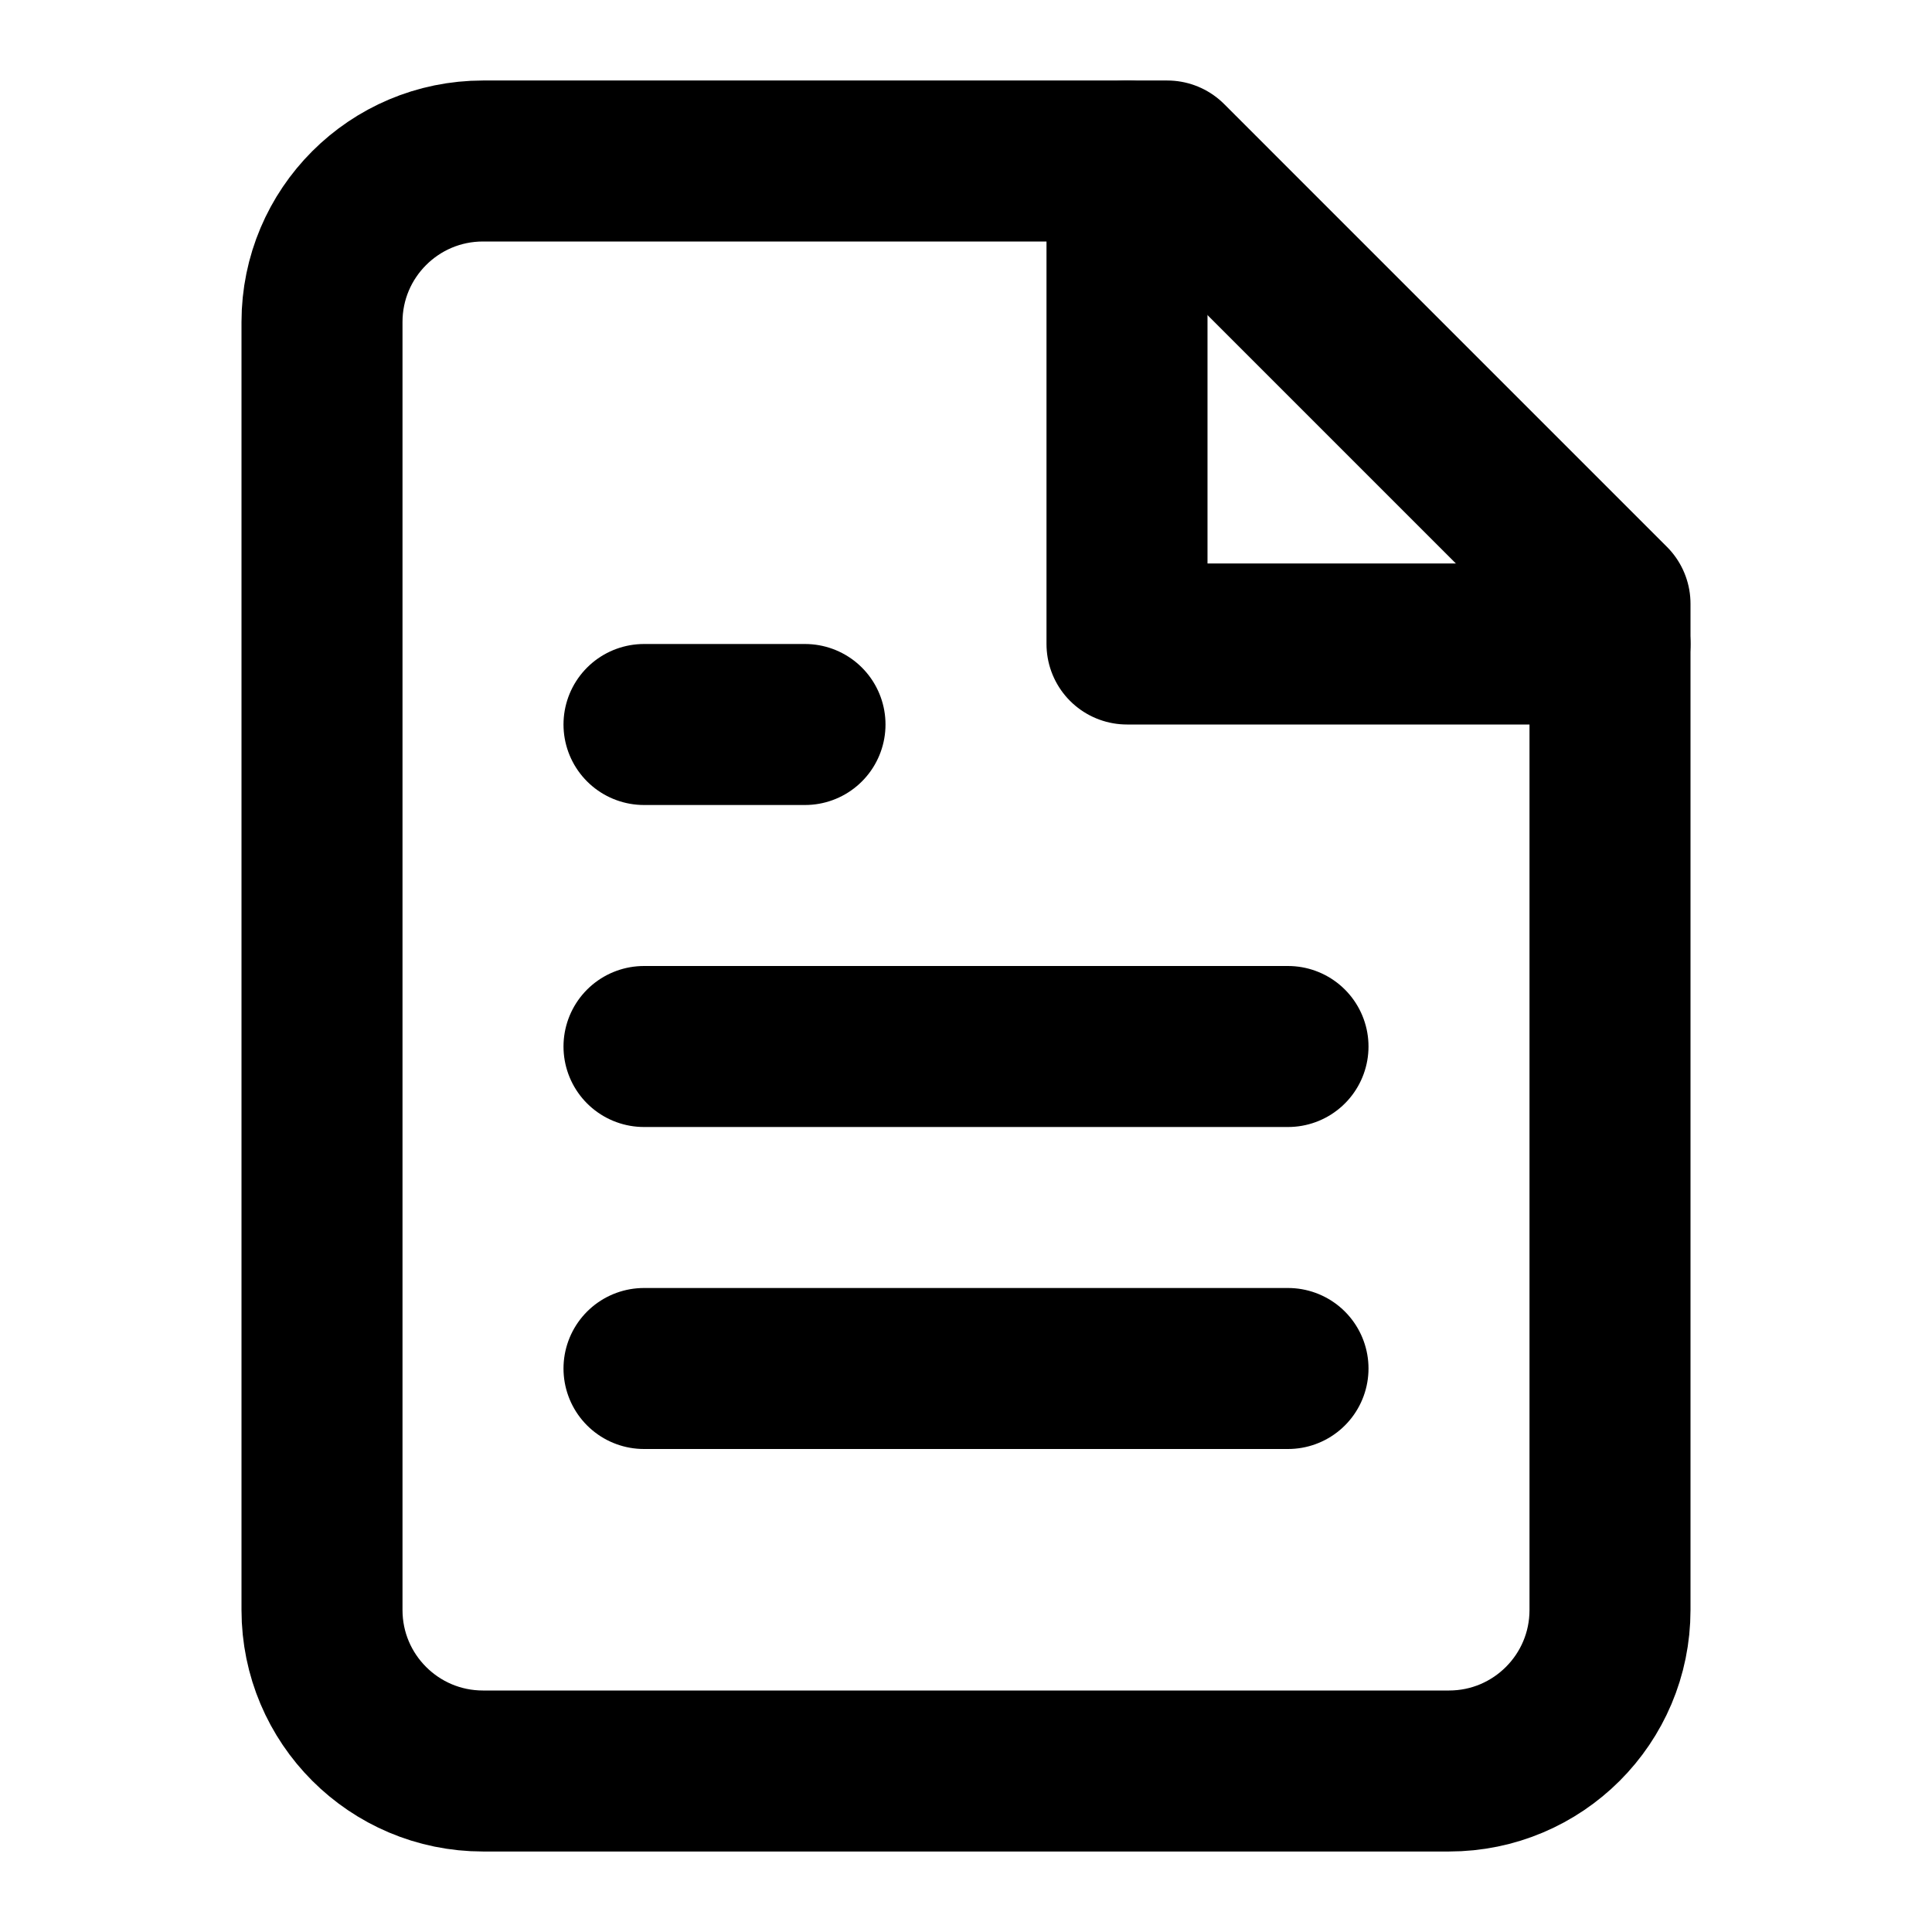
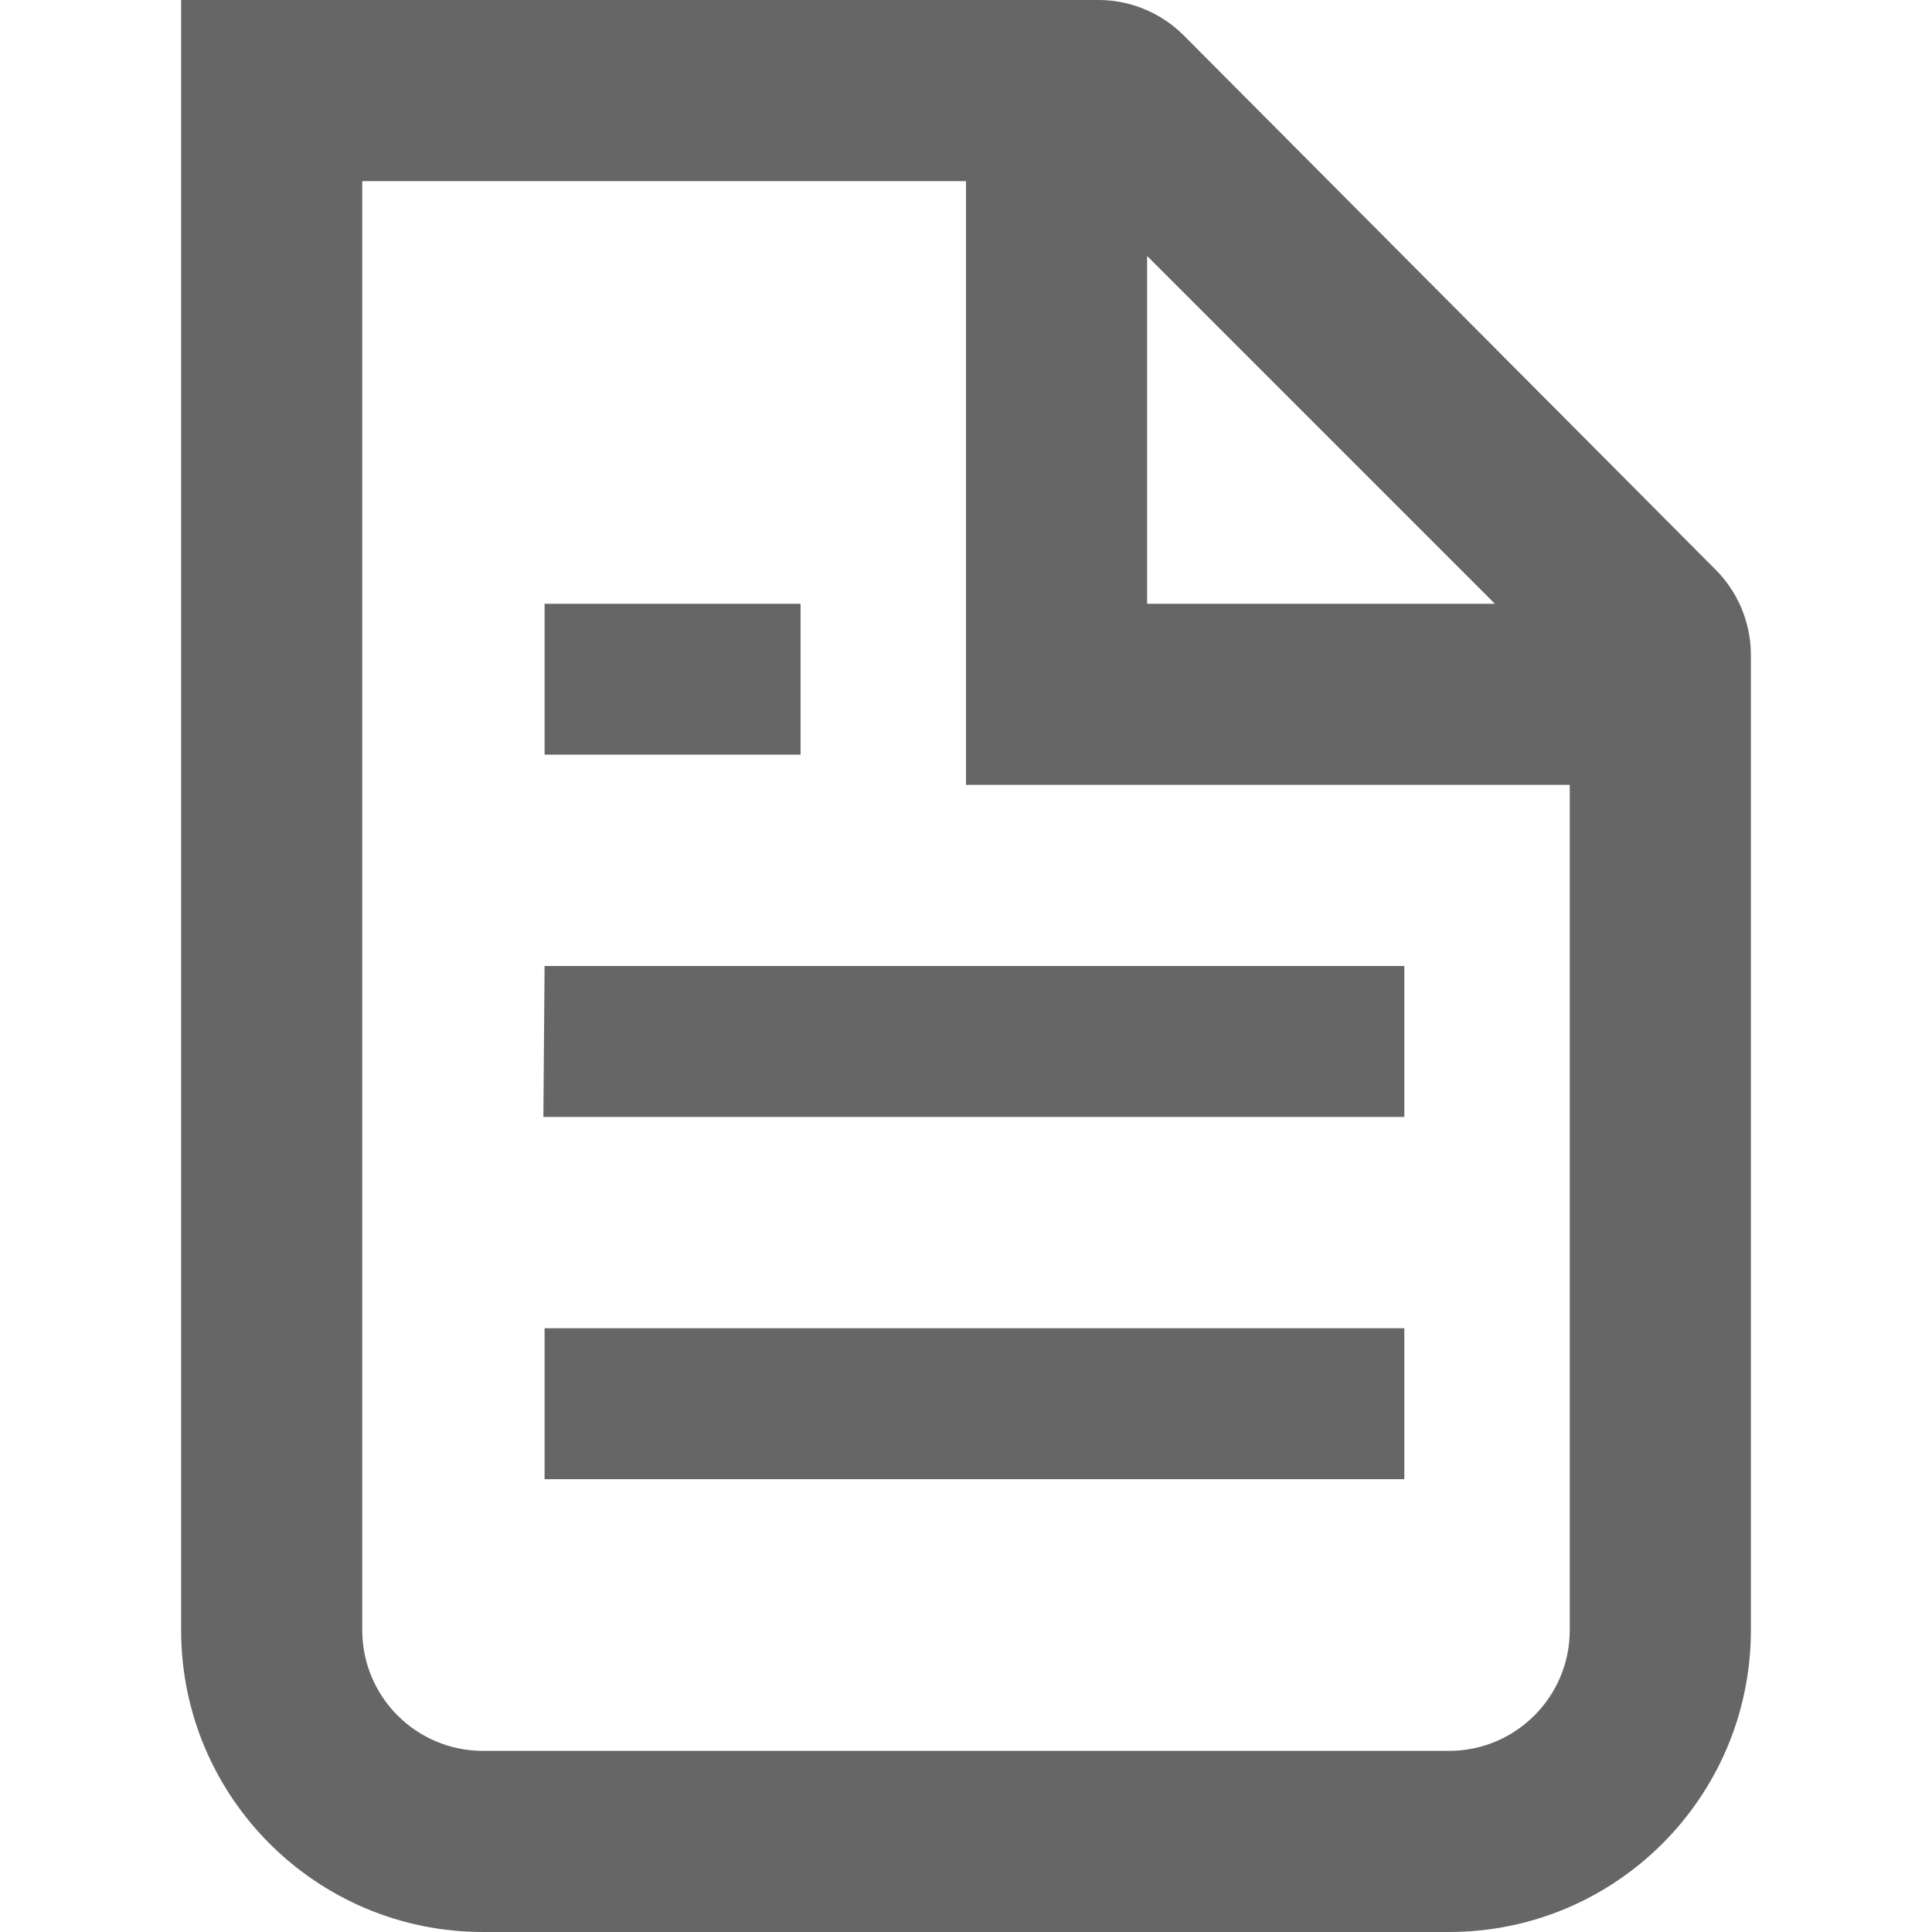
- <svg xmlns="http://www.w3.org/2000/svg" width="24" height="24" viewBox="0 0 24 24" fill="none" stroke="currentColor" stroke-width="2" stroke-linecap="round" stroke-linejoin="round">
-   <path d="M14.5 2H6a2 2 0 0 0-2 2v16a2 2 0 0 0 2 2h12a2 2 0 0 0 2-2V7.5L14.5 2z" />
-   <polyline points="14 2 14 8 20 8" />
-   <line x1="16" x2="8" y1="13" y2="13" />
-   <line x1="16" x2="8" y1="17" y2="17" />
-   <line x1="10" x2="8" y1="9" y2="9" />
+ <svg xmlns="http://www.w3.org/2000/svg" fill="none" viewBox="0 0 16 16">
+   <path d="M14.5 13.5V5.41a1 1 0 0 0-.3-.7L9.8.29A1 1 0 0 0 9.08 0H1.5v13.5A2.5 2.5 0 0 0 4 16h8a2.5 2.5 0 0 0 2.5-2.5m-1.5 0v-7H8v-5H3v12a1 1 0 0 0 1 1h8a1 1 0 0 0 1-1M9.5 5V2.12L12.38 5zM5.13 5h-.62v1.25h2.12V5zm-.62 3h7.12v1.25H4.5zm.62 3h-.62v1.25h7.12V11z" clip-rule="evenodd" fill="#666" fill-rule="evenodd" />
</svg>
